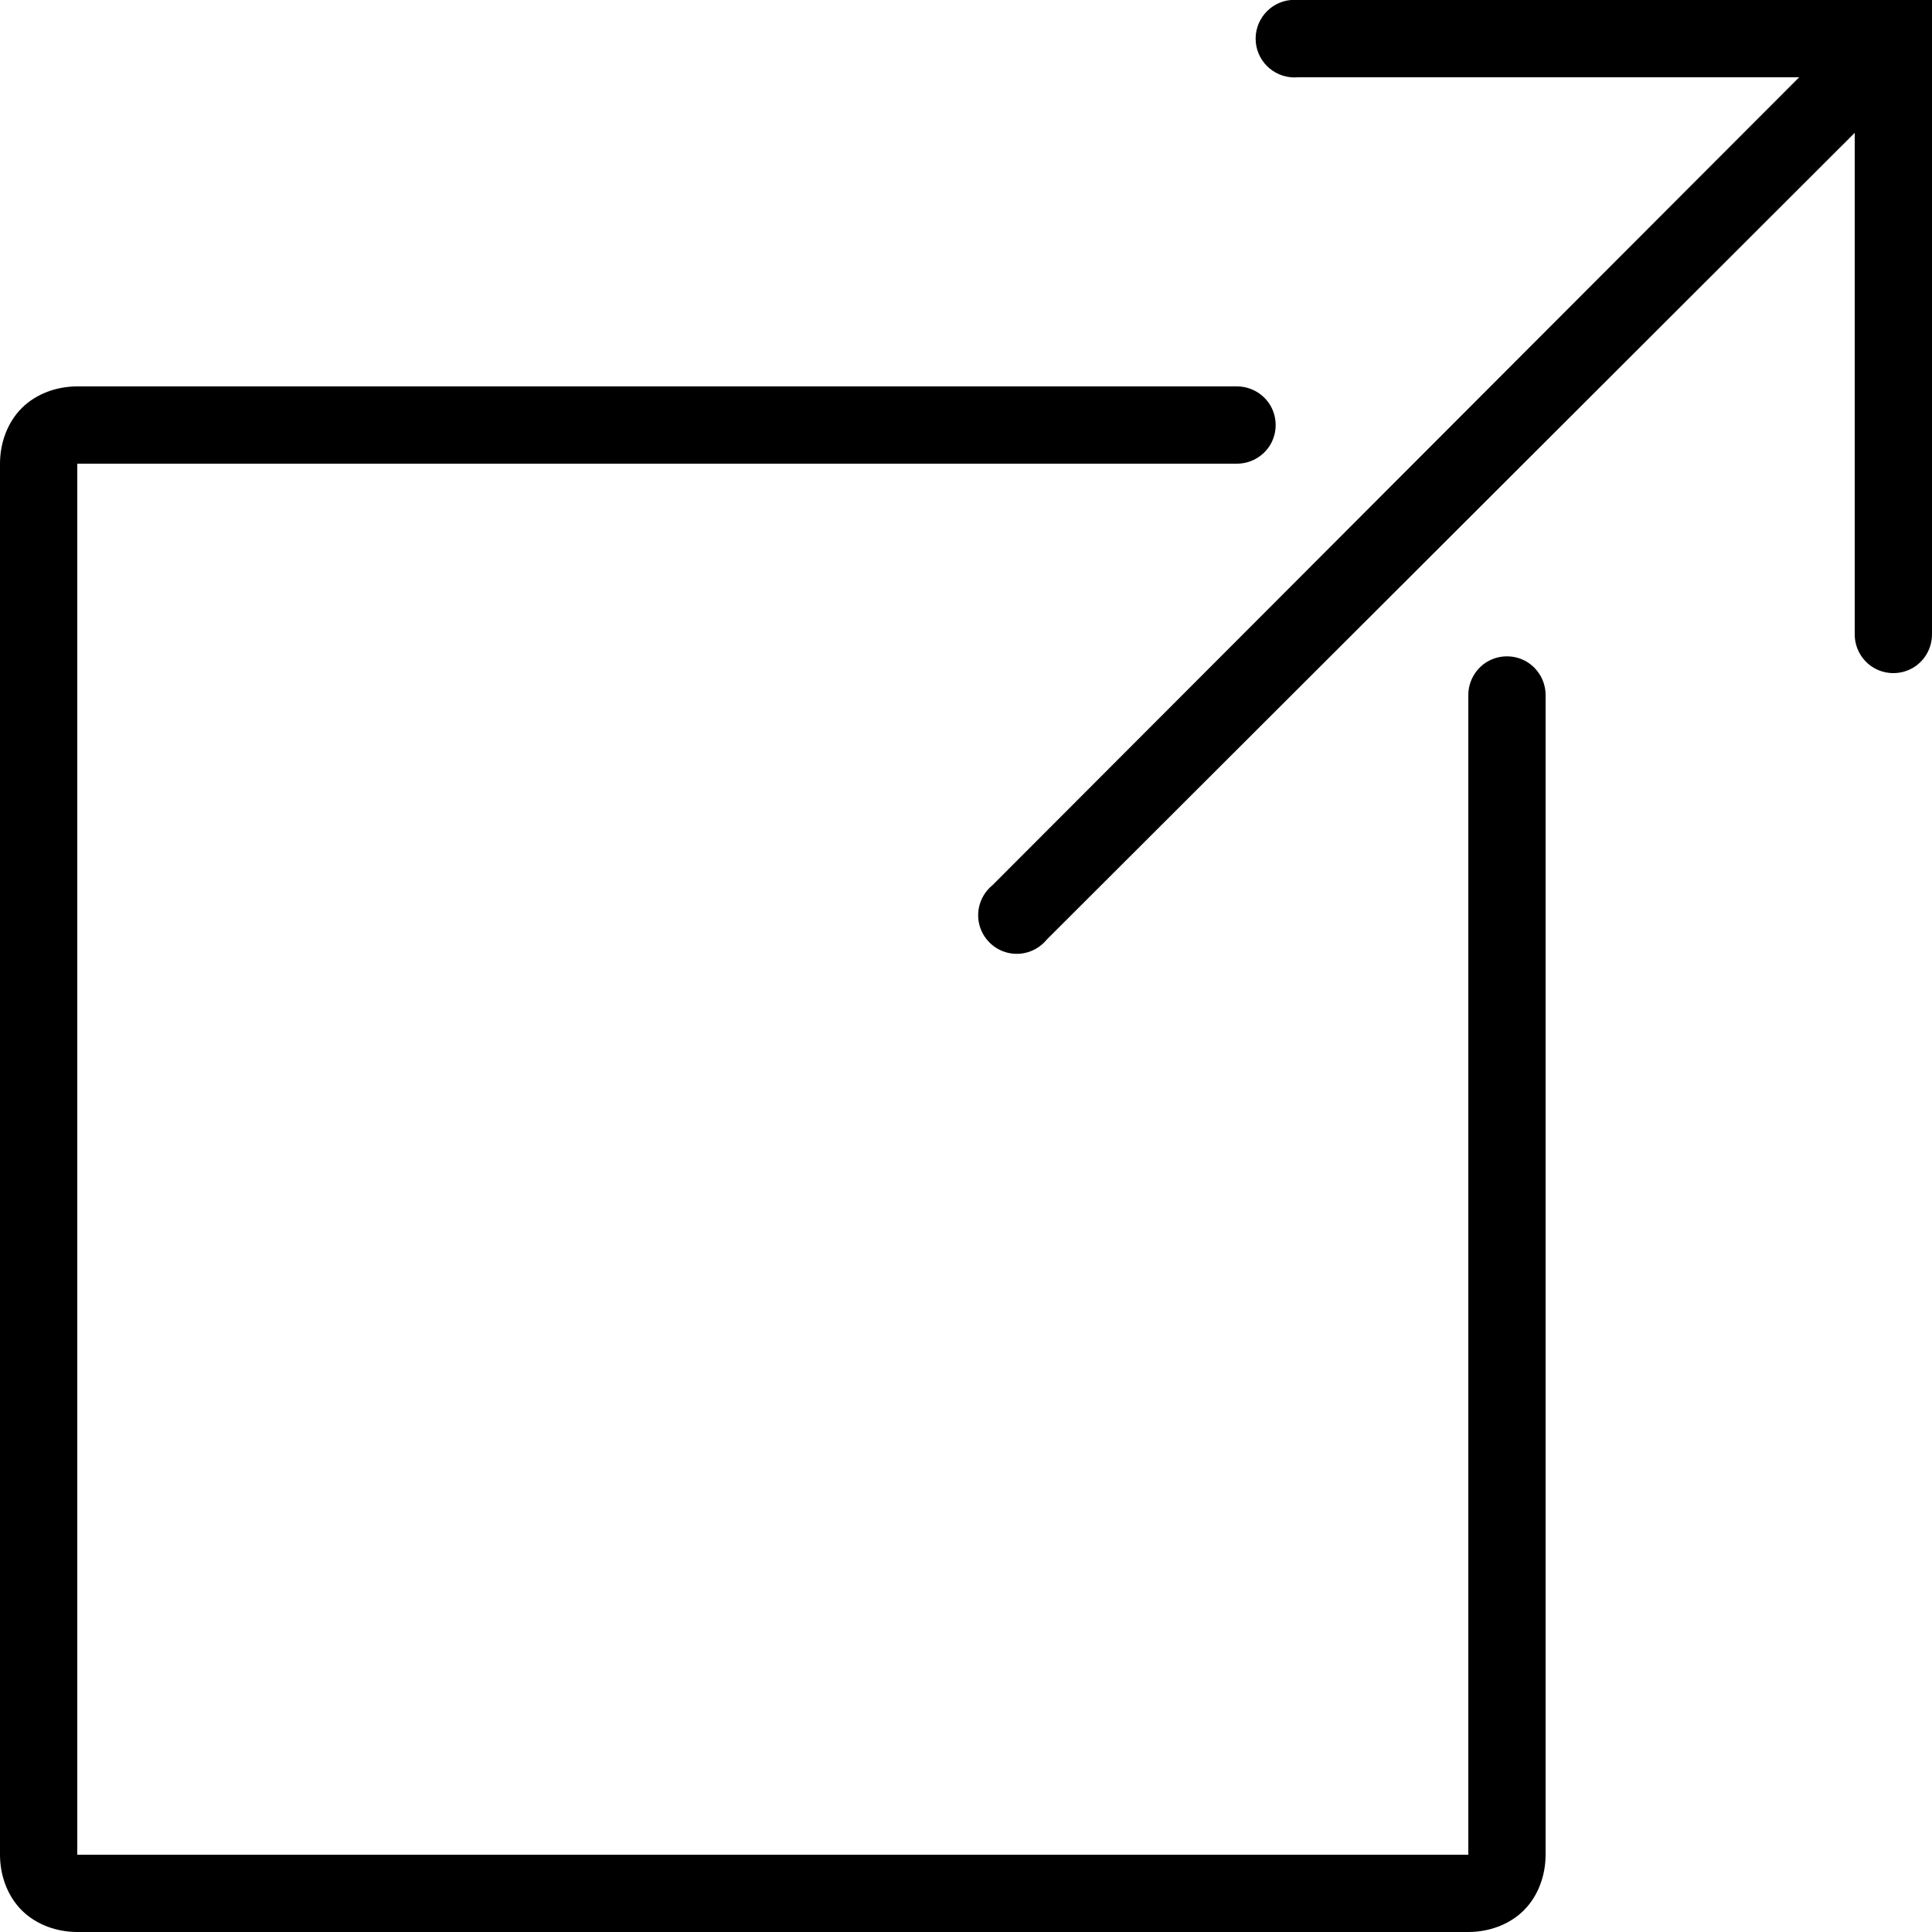
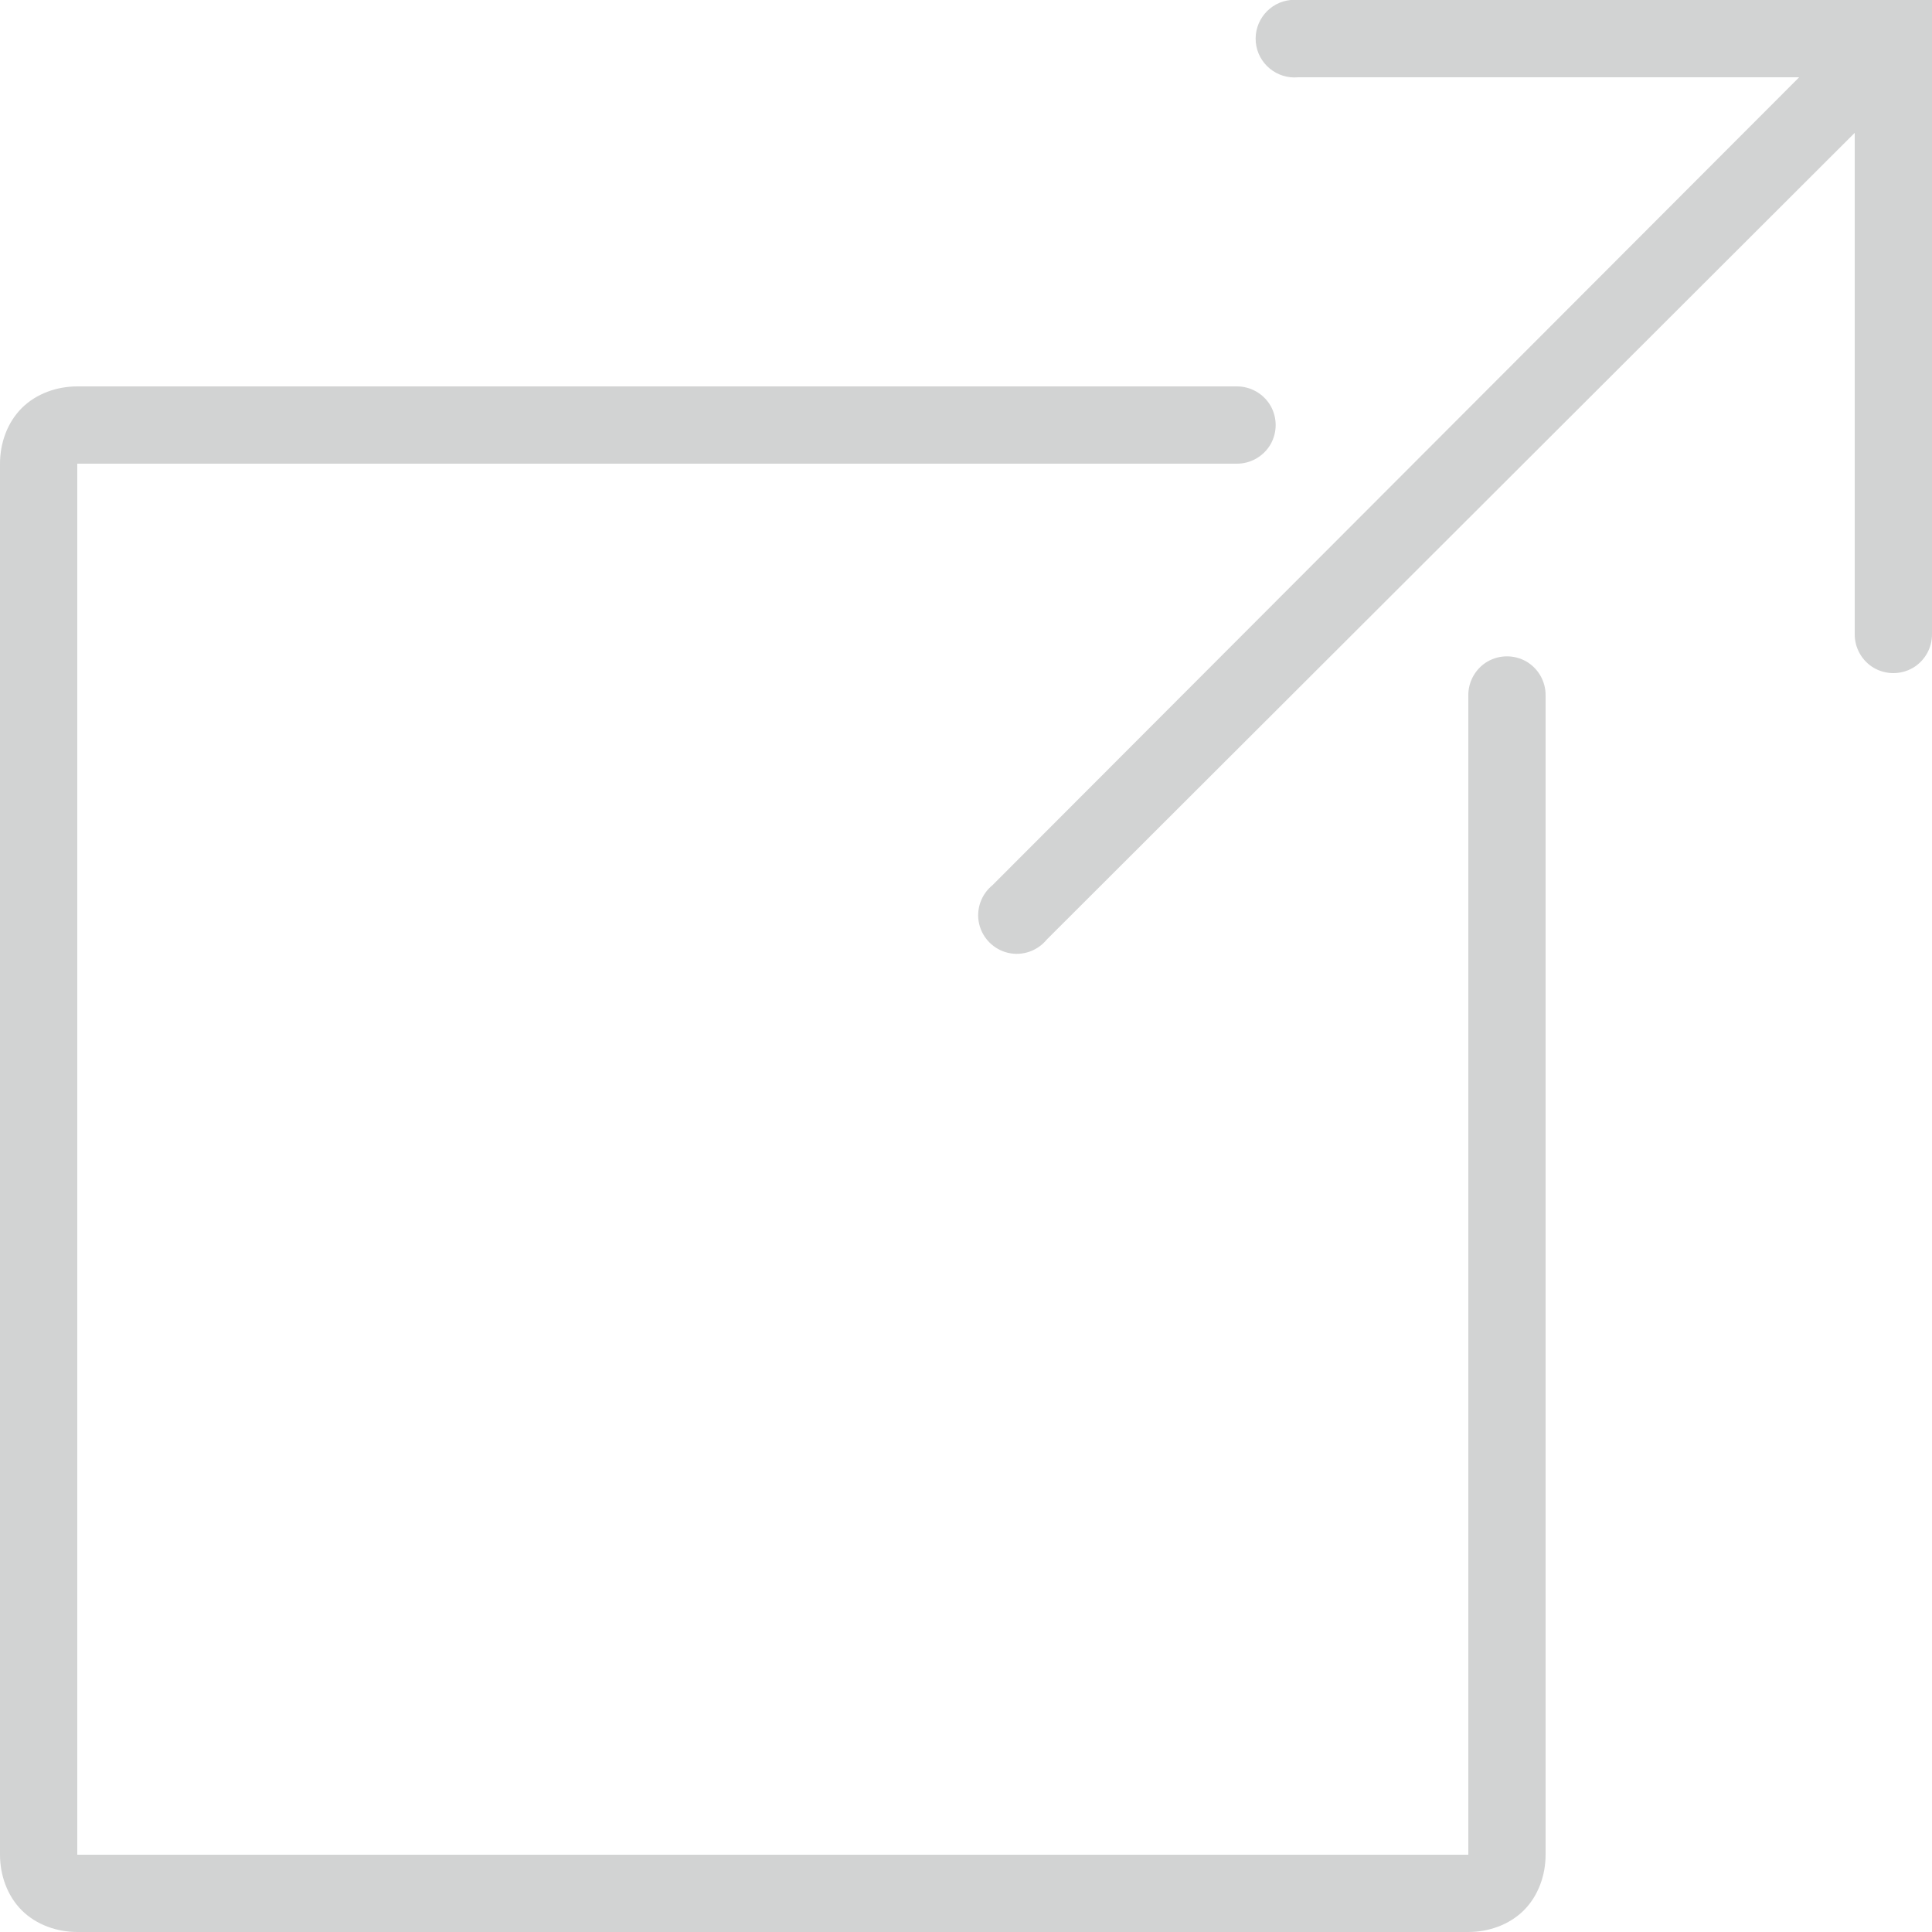
- <svg xmlns="http://www.w3.org/2000/svg" fill="#000000" viewBox="0 0 50 50" width="50px" height="50px">
+ <svg xmlns="http://www.w3.org/2000/svg" fill="#d2d3d3" viewBox="0 0 50 50" width="50px" height="50px">
  <path d="M 33.406 0 C 32.855 0.051 32.449 0.543 32.5 1.094 C 32.551 1.645 33.043 2.051 33.594 2 L 46.562 2 L 25.688 22.906 C 25.391 23.148 25.254 23.535 25.34 23.91 C 25.426 24.281 25.719 24.574 26.09 24.66 C 26.465 24.746 26.852 24.609 27.094 24.312 L 48 3.438 L 48 16.406 C 47.996 16.766 48.184 17.102 48.496 17.285 C 48.809 17.465 49.191 17.465 49.504 17.285 C 49.816 17.102 50.004 16.766 50 16.406 L 50 0 L 33.594 0 C 33.562 0 33.531 0 33.5 0 C 33.469 0 33.438 0 33.406 0 Z M 2 10 C 1.477 10 0.941 10.184 0.562 10.562 C 0.184 10.941 0 11.477 0 12 L 0 48 C 0 48.523 0.184 49.059 0.562 49.438 C 0.941 49.816 1.477 50 2 50 L 38 50 C 38.523 50 39.059 49.816 39.438 49.438 C 39.816 49.059 40 48.523 40 48 L 40 18 C 40.004 17.641 39.816 17.305 39.504 17.121 C 39.191 16.941 38.809 16.941 38.496 17.121 C 38.184 17.305 37.996 17.641 38 18 L 38 48 L 2 48 L 2 12 L 32 12 C 32.359 12.004 32.695 11.816 32.879 11.504 C 33.059 11.191 33.059 10.809 32.879 10.496 C 32.695 10.184 32.359 9.996 32 10 Z" />
</svg>
